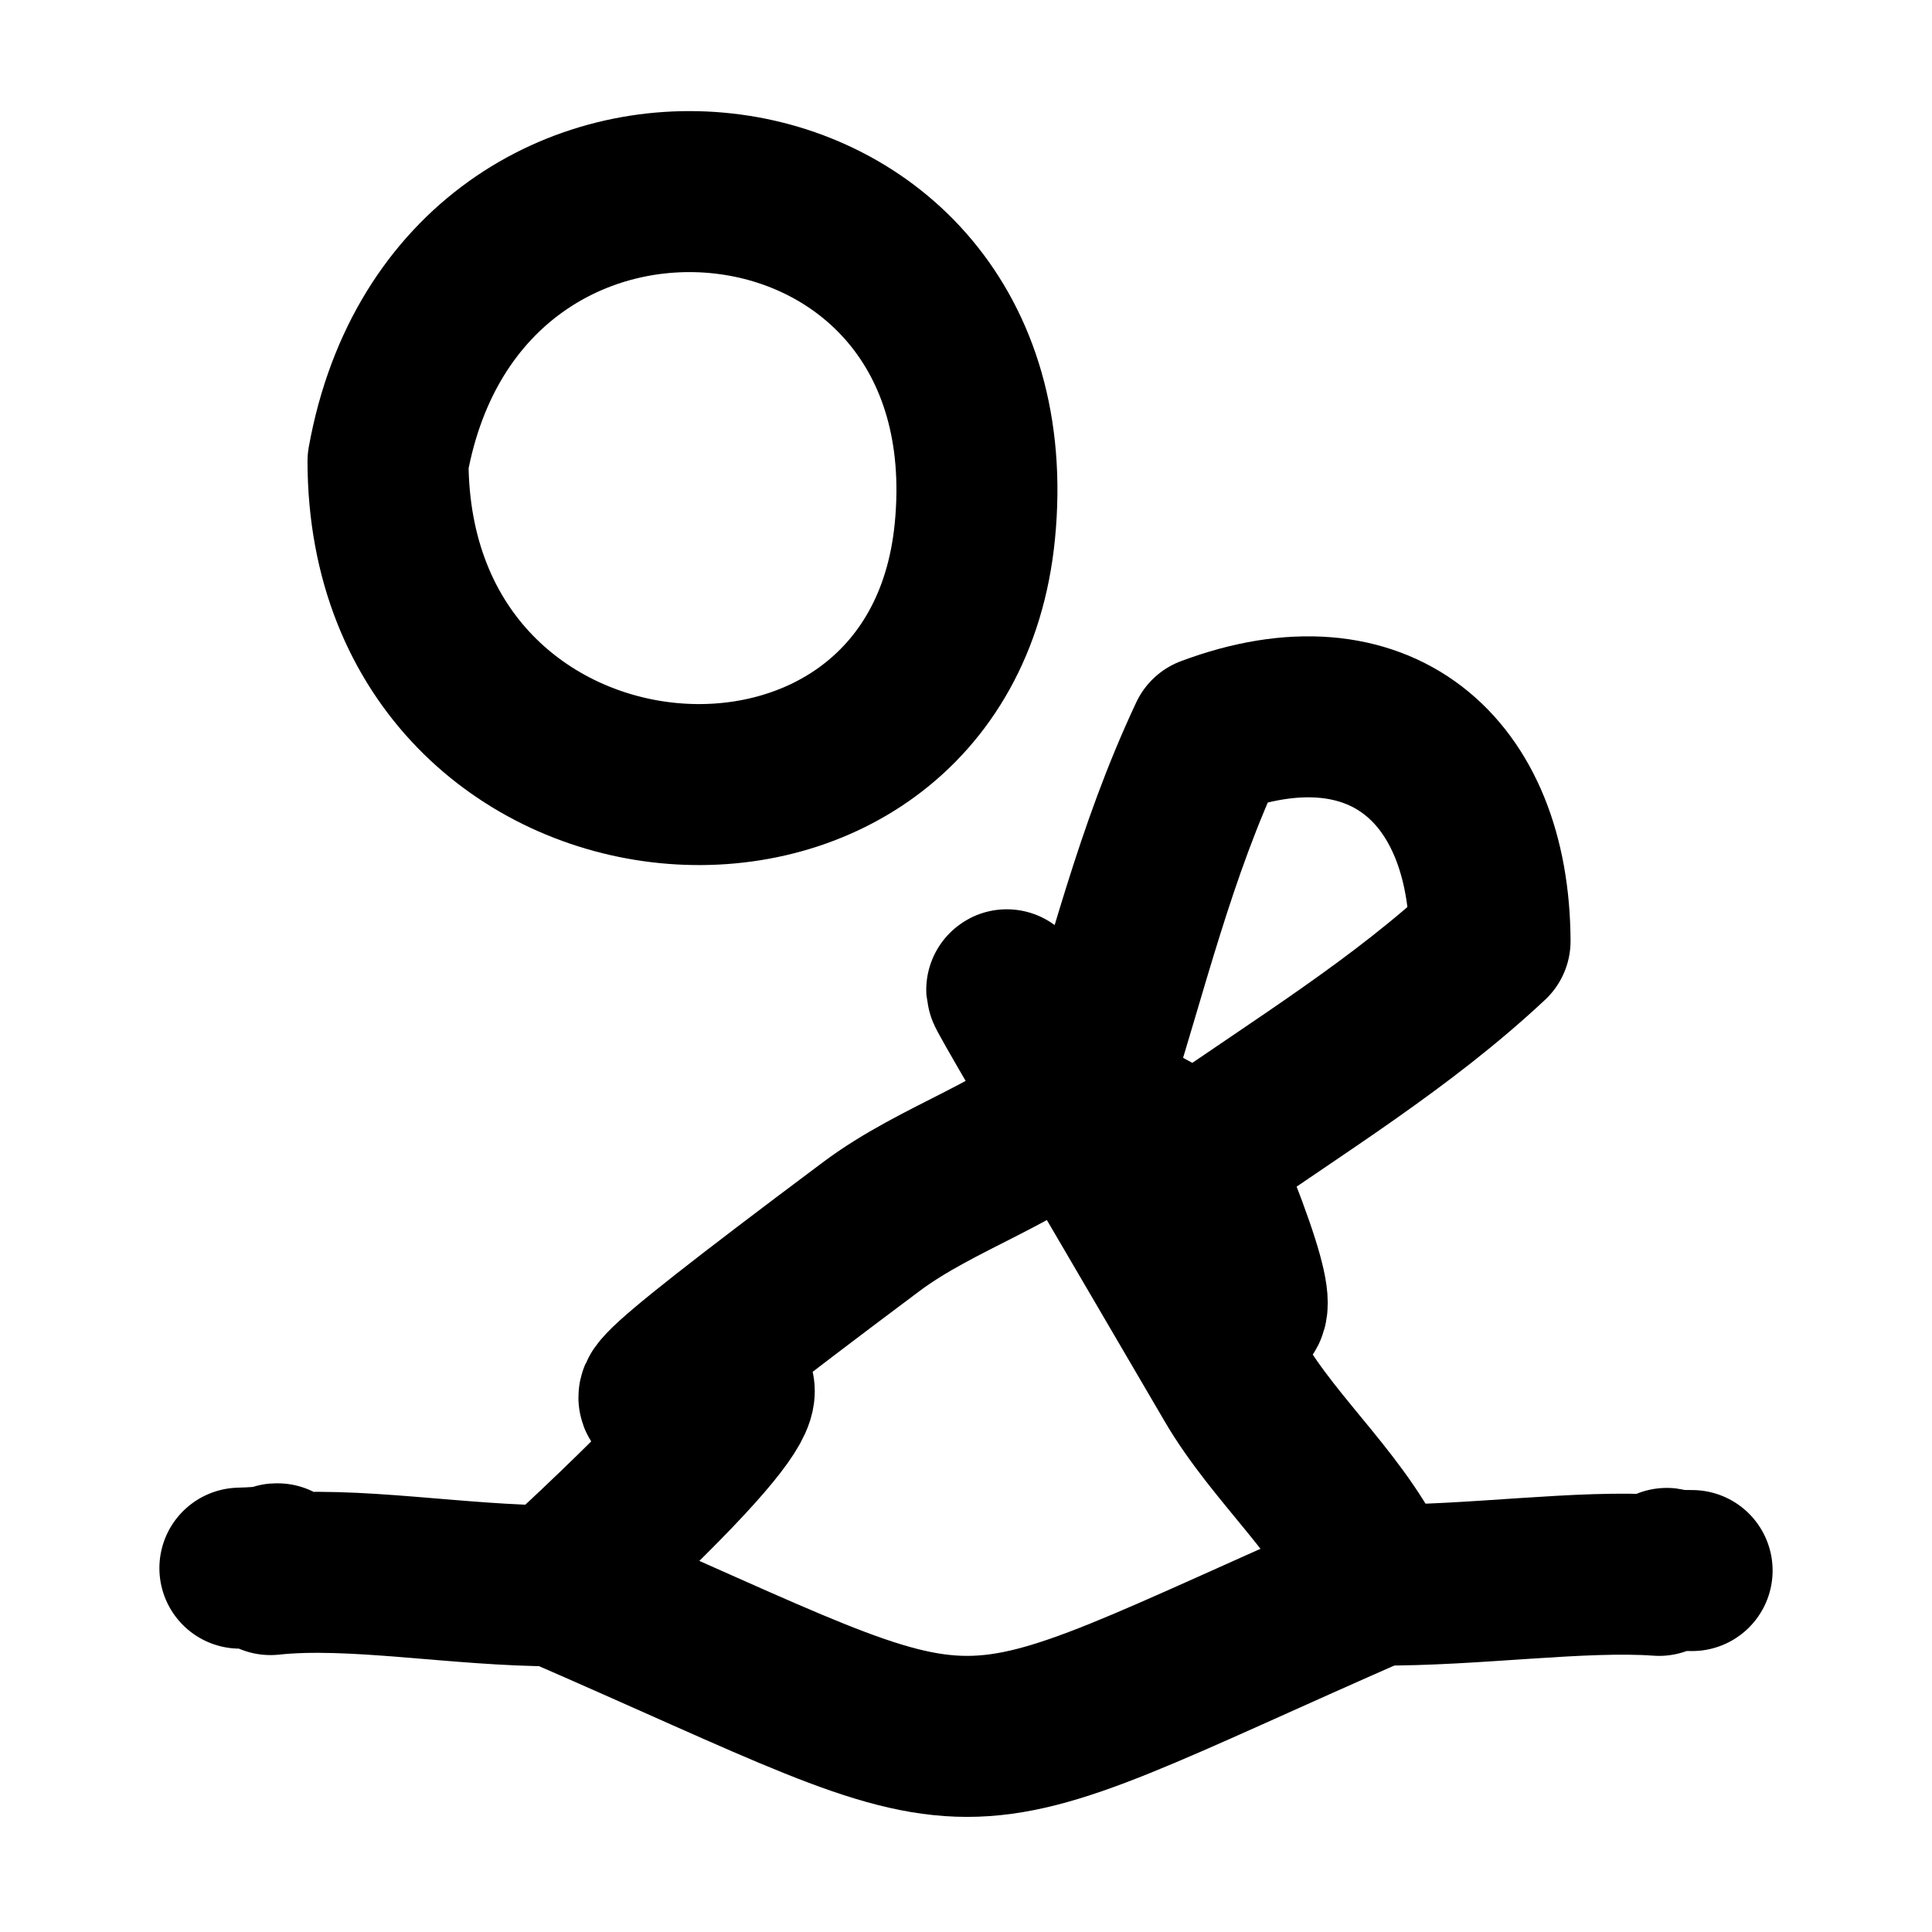
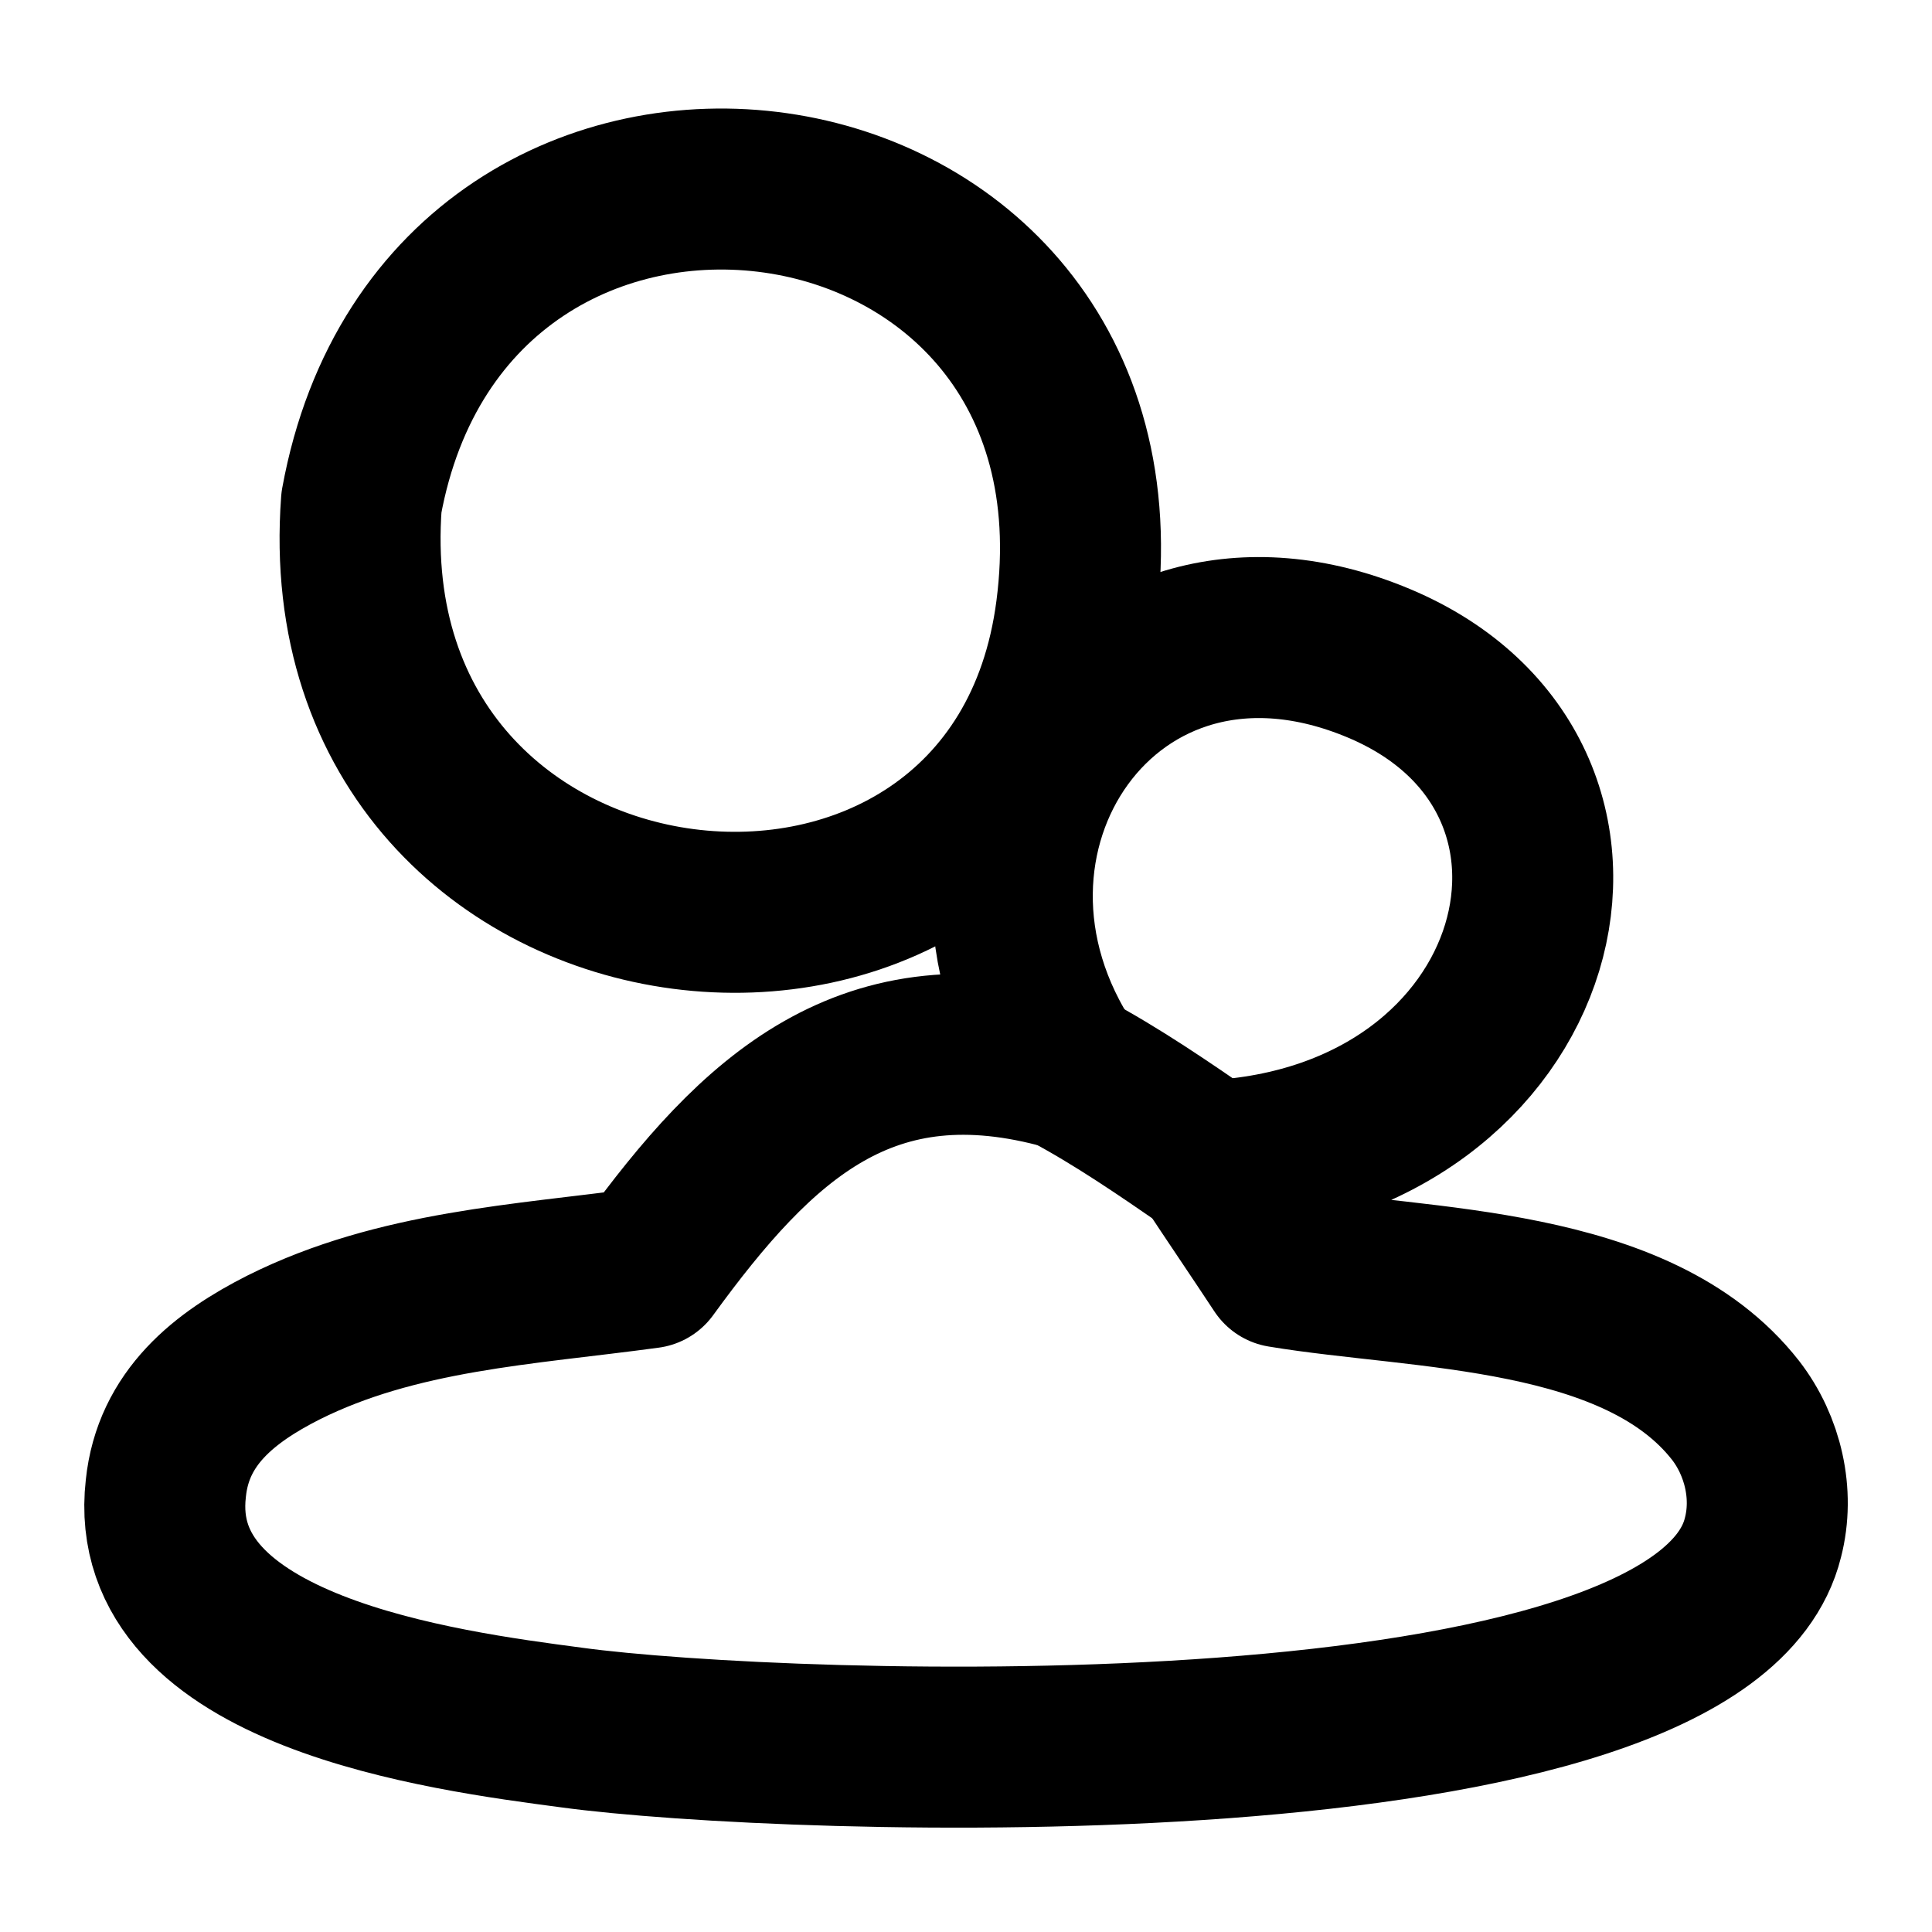
<svg xmlns="http://www.w3.org/2000/svg" width="24" height="24" viewBox="0 0 24 24" fill="none" stroke="currentColor" stroke-width="2" stroke-linecap="round" stroke-linejoin="round">
-   <path d="M4.82 5.73C4.83 10.66 11.66 11.17 12.11 6.6C12.61 1.51 5.71 0.79 4.82 5.73Z" />
-   <path d="M14.88 14.37C16.17 13.47 17.42 12.71 18.51 11.69C18.5 9.55 17.13 8.36 15.02 9.15C14.34 10.6 14.02 11.99 13.51 13.6" />
-   <path d="M14.88 14.37C14.43 14.14 13.95 13.88 13.51 13.6" />
-   <path d="M13.51 13.6C12.74 14.32 11.66 14.61 10.82 15.24C4.23 20.17 12.83 14.24 6.91 19.7" />
-   <path d="M17.11 19.69C16.71 18.74 15.85 18.04 15.33 17.15C7.83 4.33 18 21.82 14.88 14.37" />
-   <path d="M2.98 19.48C3.76 19.46 3.32 19.33 3.36 19.56C4.38 19.45 5.7 19.7 6.91 19.7" />
-   <path d="M17.11 19.69C18.3 19.7 19.65 19.5 20.61 19.57C20.89 19.42 20.44 19.51 21.02 19.51" />
-   <path d="M6.91 19.7C12.65 22.19 11.38 22.2 17.11 19.69" />
+   <path d="M4.49 6.24C4.04 12.28 12.64 13.22 13.37 7.59C14.17 1.46 5.57 0.32 4.49 6.24Z" />
+   <path d="M15.92 15.74C15.63 15.3 15.33 14.86 15.04 14.42C19.26 14.21 20.44 9.63 17.13 8.24C13.75 6.82 11.33 10.42 13.26 13.29C10.77 12.59 9.41 13.88 8.05 15.75C6.51 15.96 4.94 16.03 3.52 16.74C2.79 17.11 2.15 17.61 2.06 18.49C1.8 20.77 5.51 21.25 7.1 21.46C9.73 21.82 21.13 22.23 21.9 19.1C22.04 18.56 21.9 17.96 21.56 17.52C20.34 15.96 17.66 16.03 15.92 15.74Z" />
+   <path d="M13.26 13.29C13.88 13.62 14.46 14.02 15.04 14.42" />
</svg>
